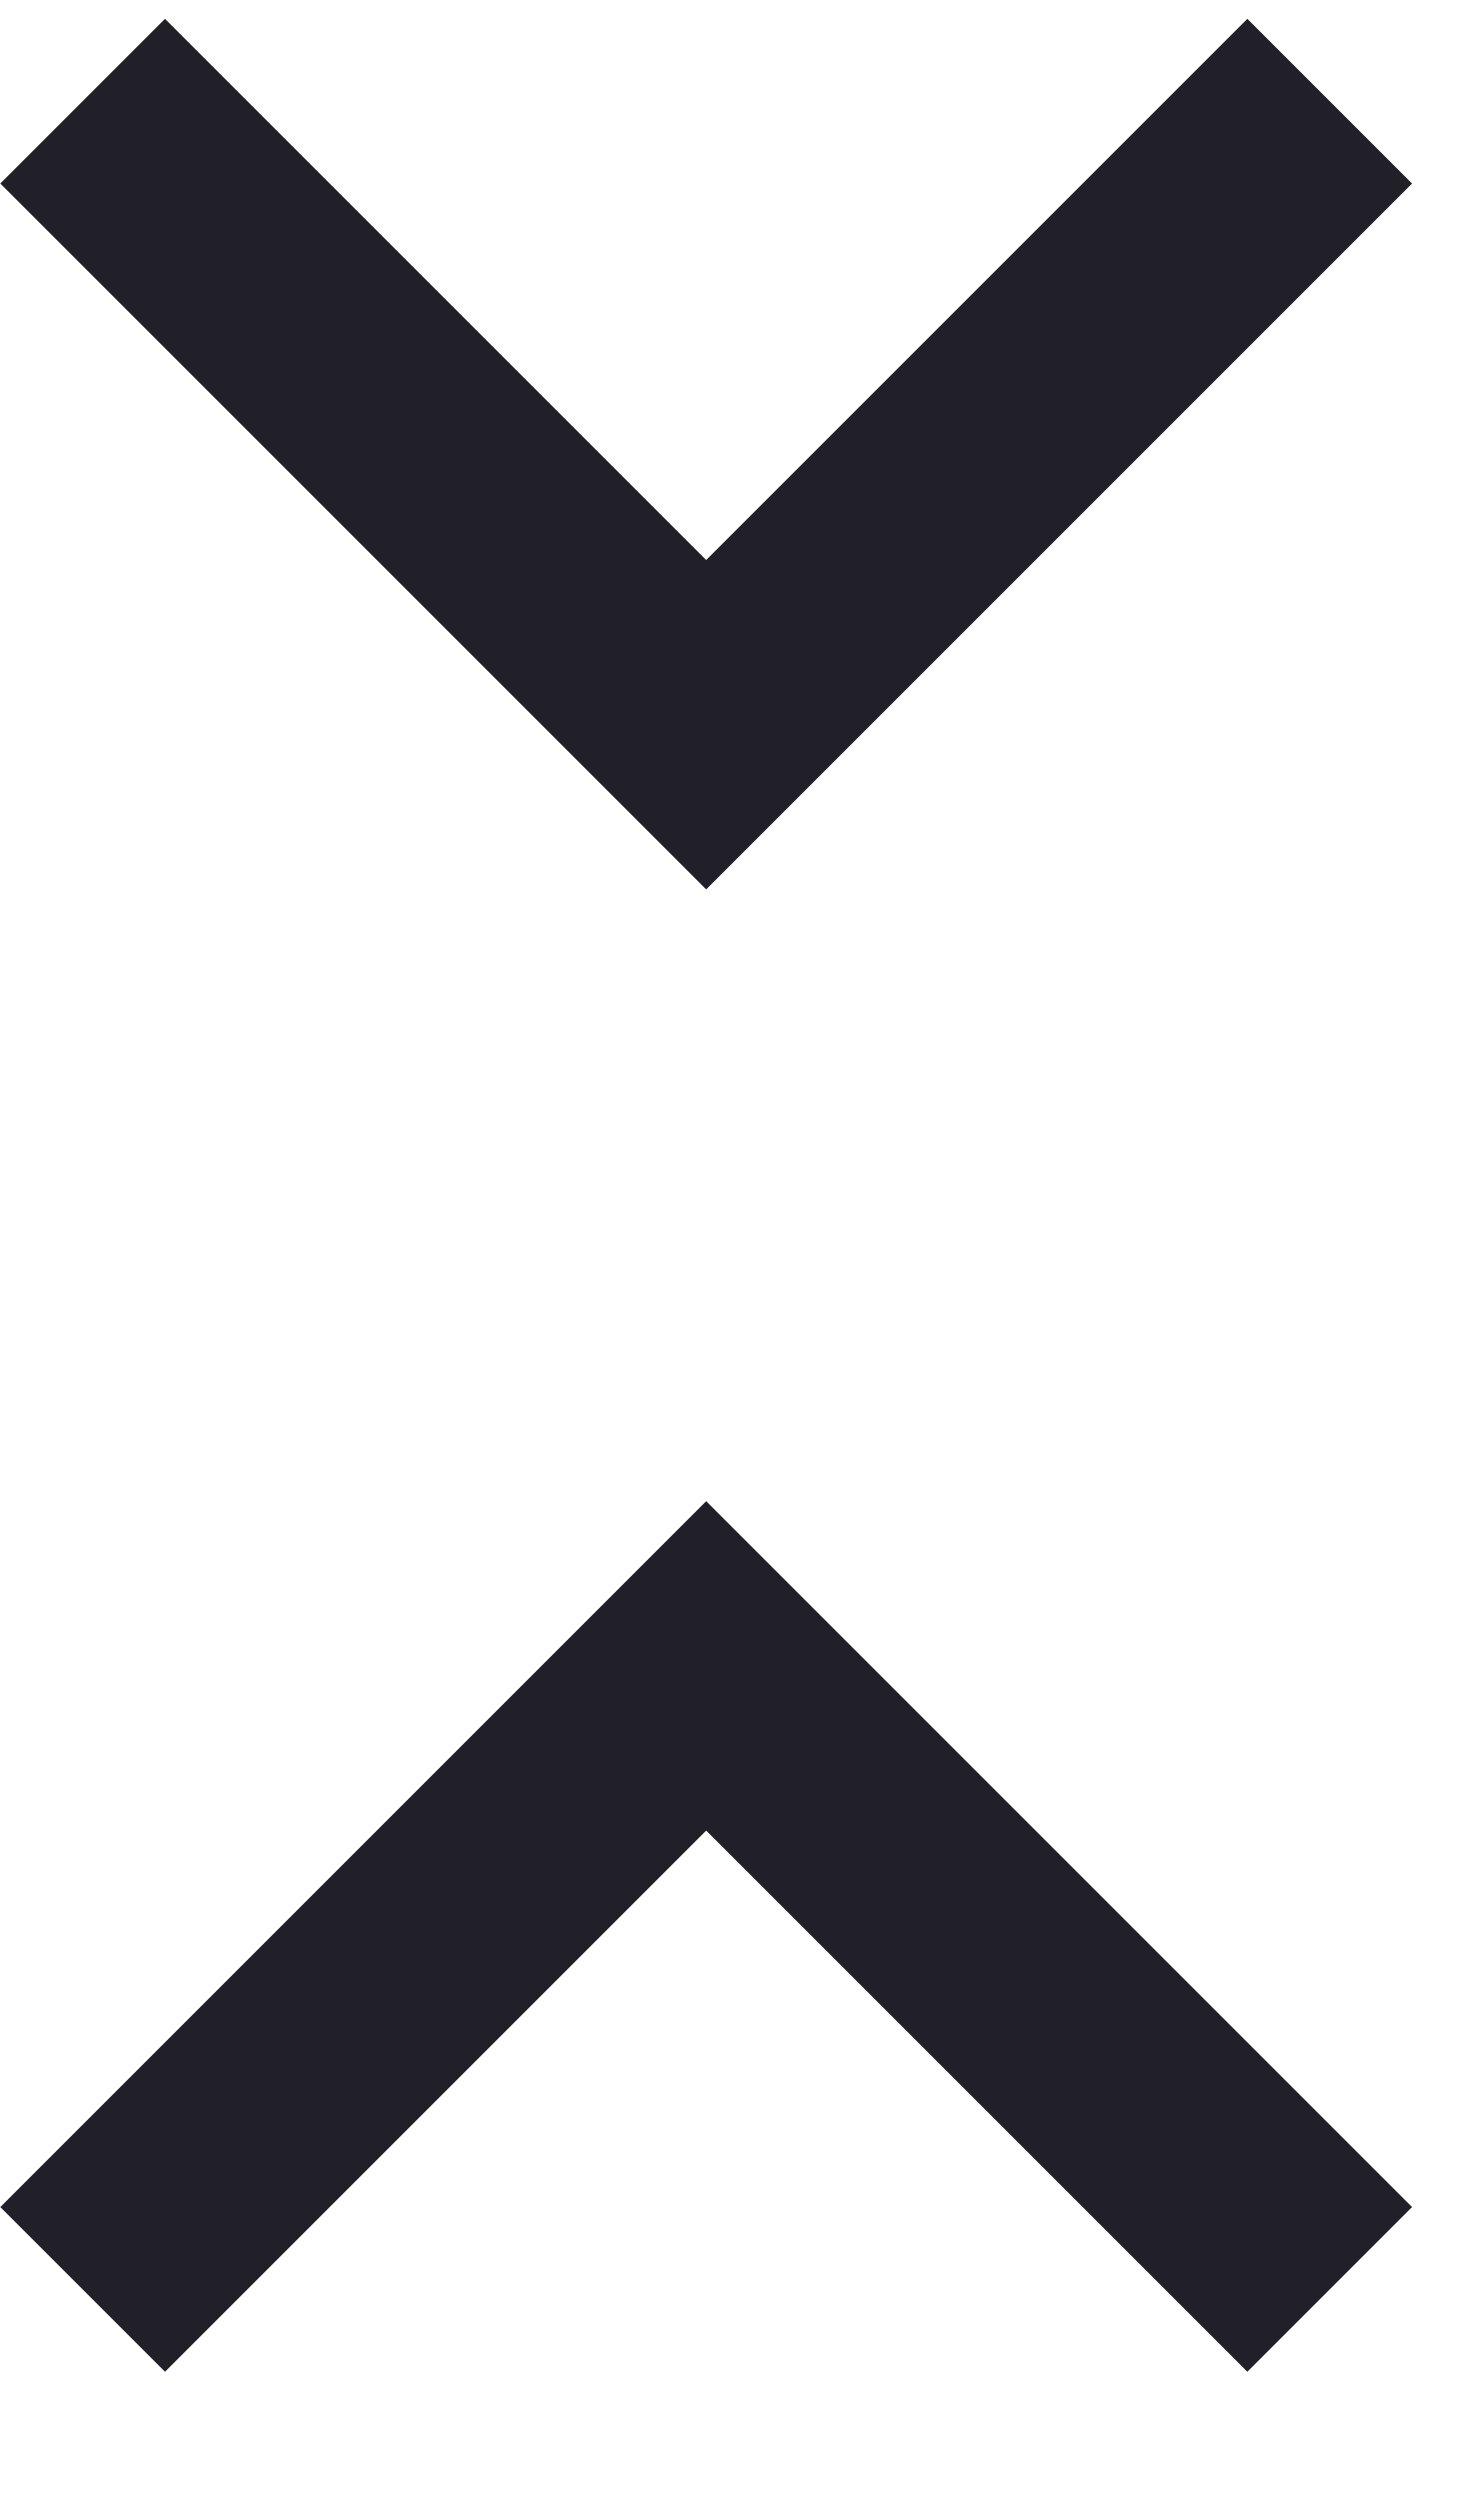
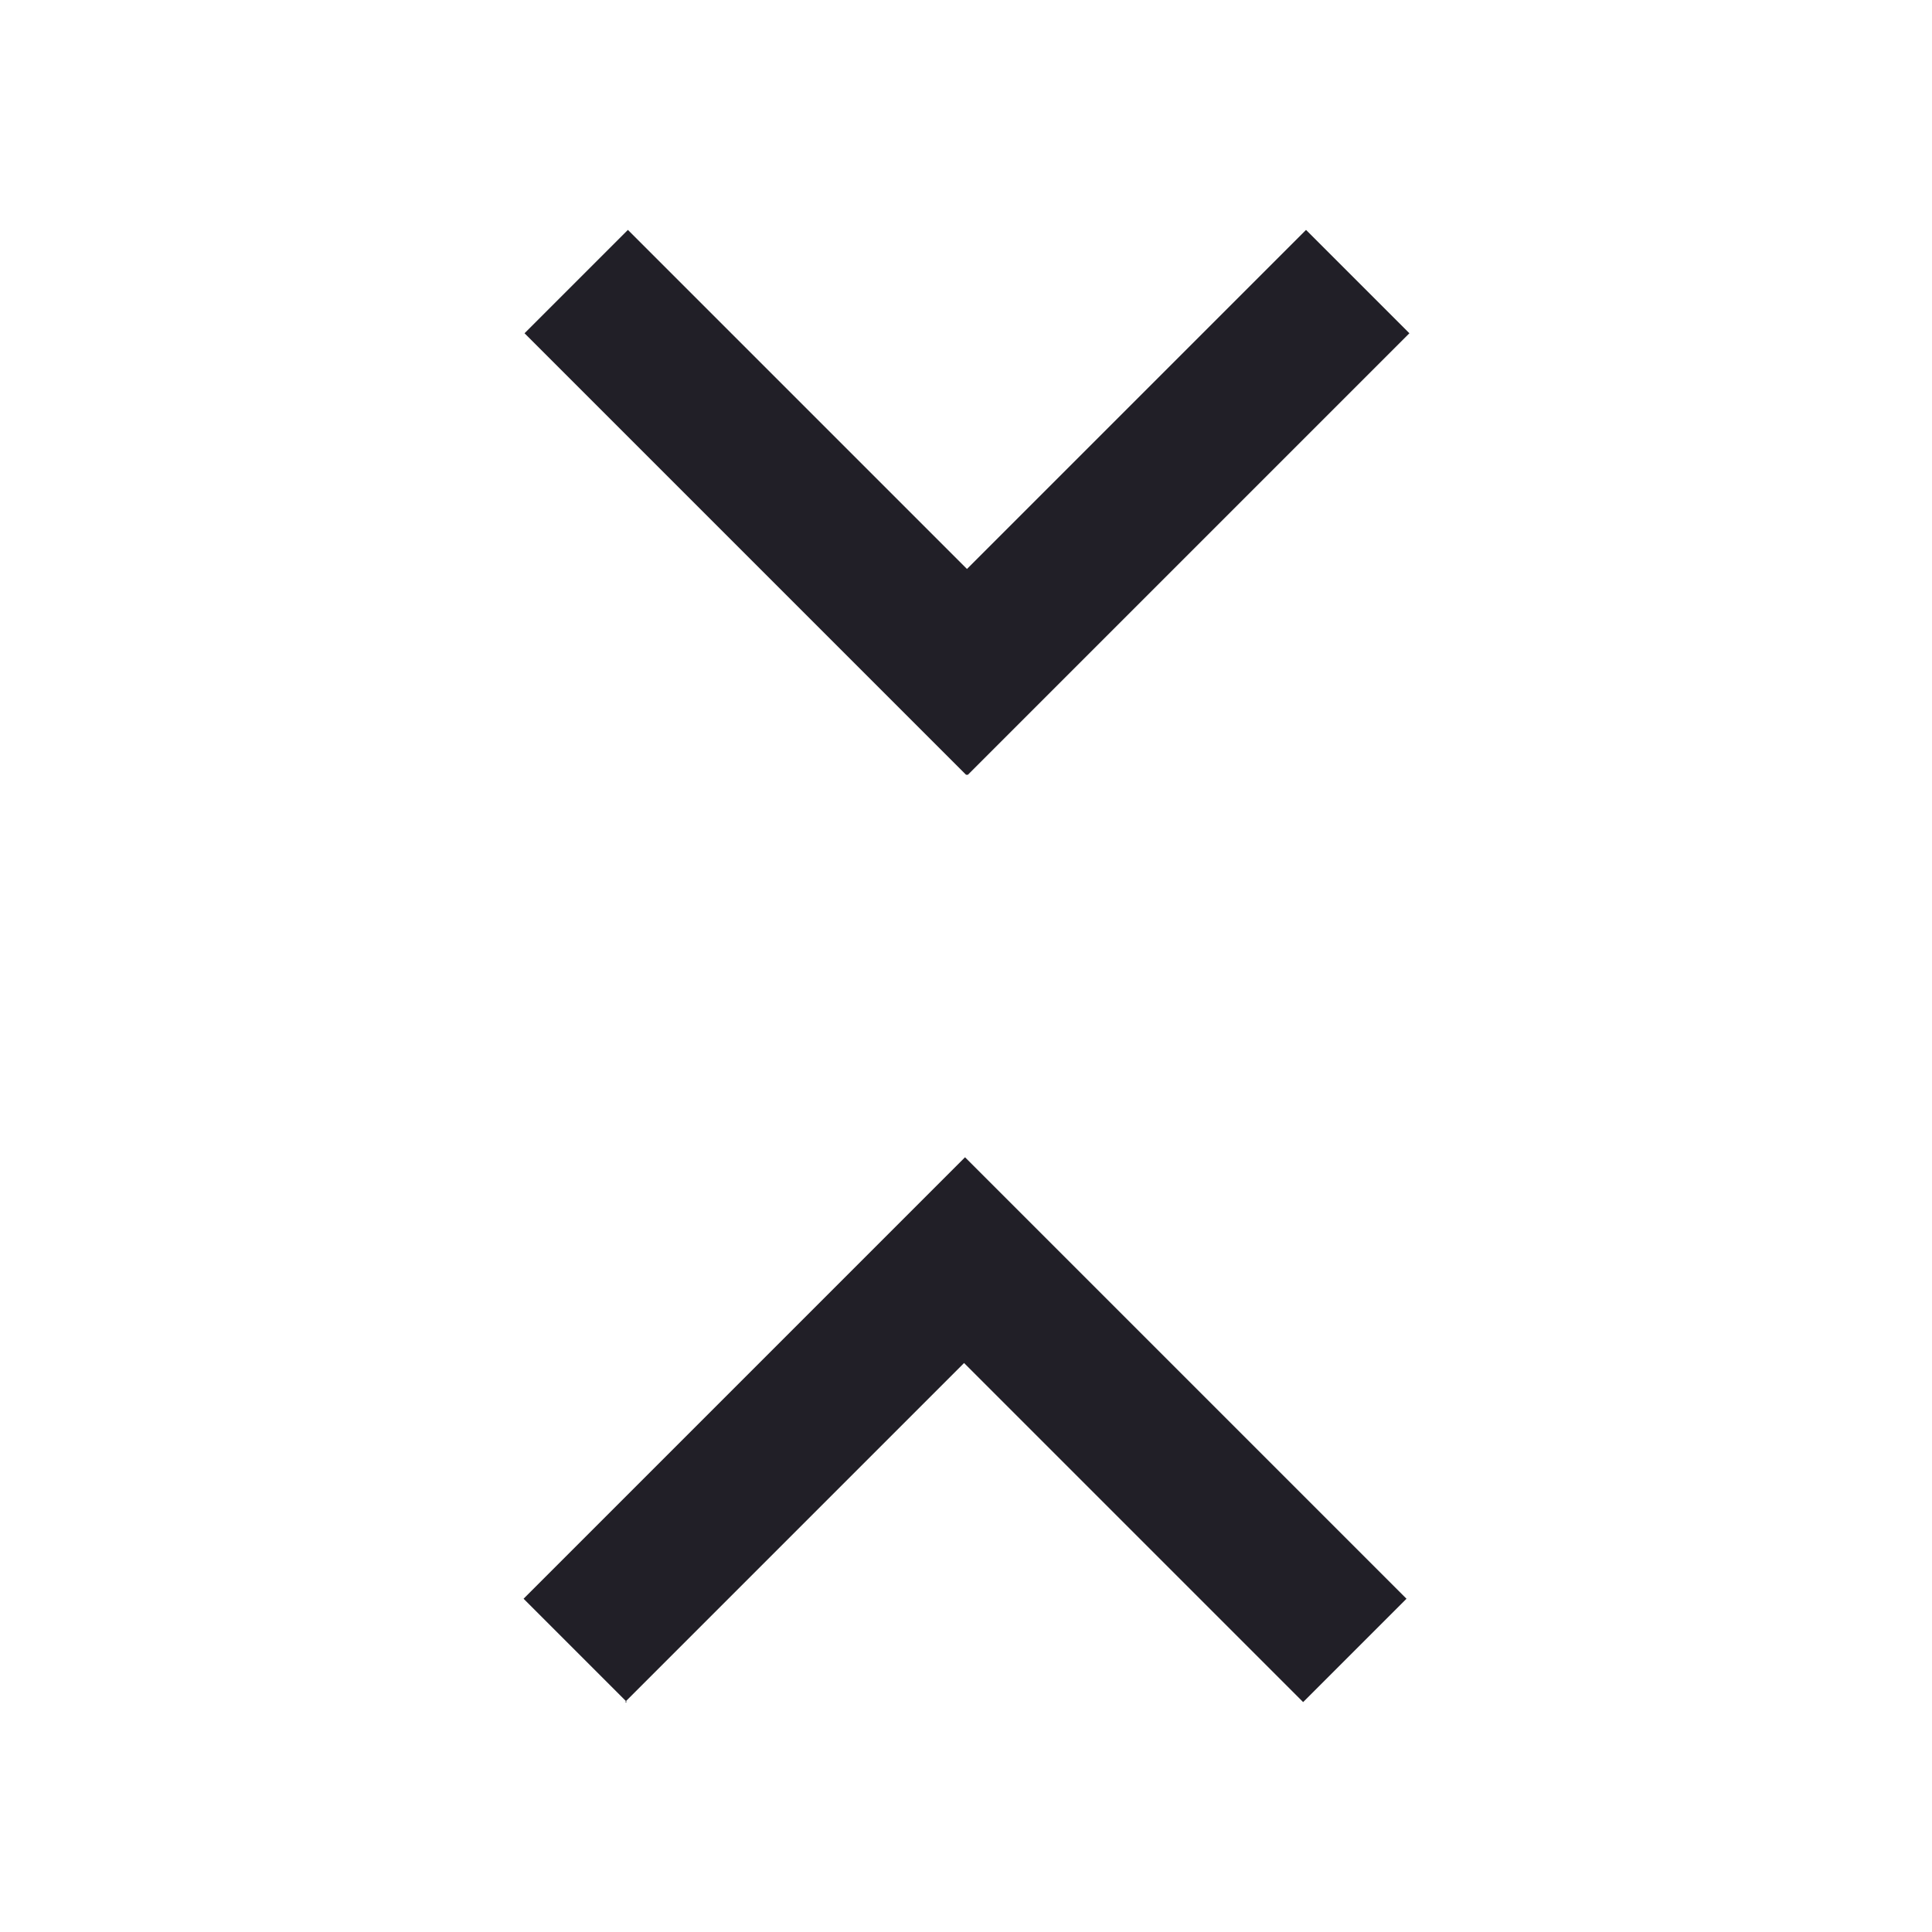
- <svg xmlns="http://www.w3.org/2000/svg" width="10" height="17" viewBox="0 0 10 17" fill="none">
-   <path d="M1.122 16.128L0.002 15.008L4.802 10.208L9.602 15.008L8.482 16.128L4.802 12.448L1.122 16.128ZM4.802 6.048L0.002 1.248L1.122 0.128L4.802 3.808L8.482 0.128L9.602 1.248L4.802 6.048Z" fill="#211F27" />
+ <svg xmlns="http://www.w3.org/2000/svg" id="Layer_1" viewBox="0 0 20 20">
+   <defs>
+     <style>.cls-1{fill:#211f27;}</style>
+   </defs>
+   <path class="cls-1" d="m6.49,17.62l-1.07-1.07,4.57-4.57,4.57,4.57-1.07,1.07-3.51-3.51-3.51,3.51Zm3.51-9.6L5.43,3.45l1.07-1.07,3.51,3.51,3.51-3.51,1.07,1.07-4.57,4.57Z" />
</svg>
